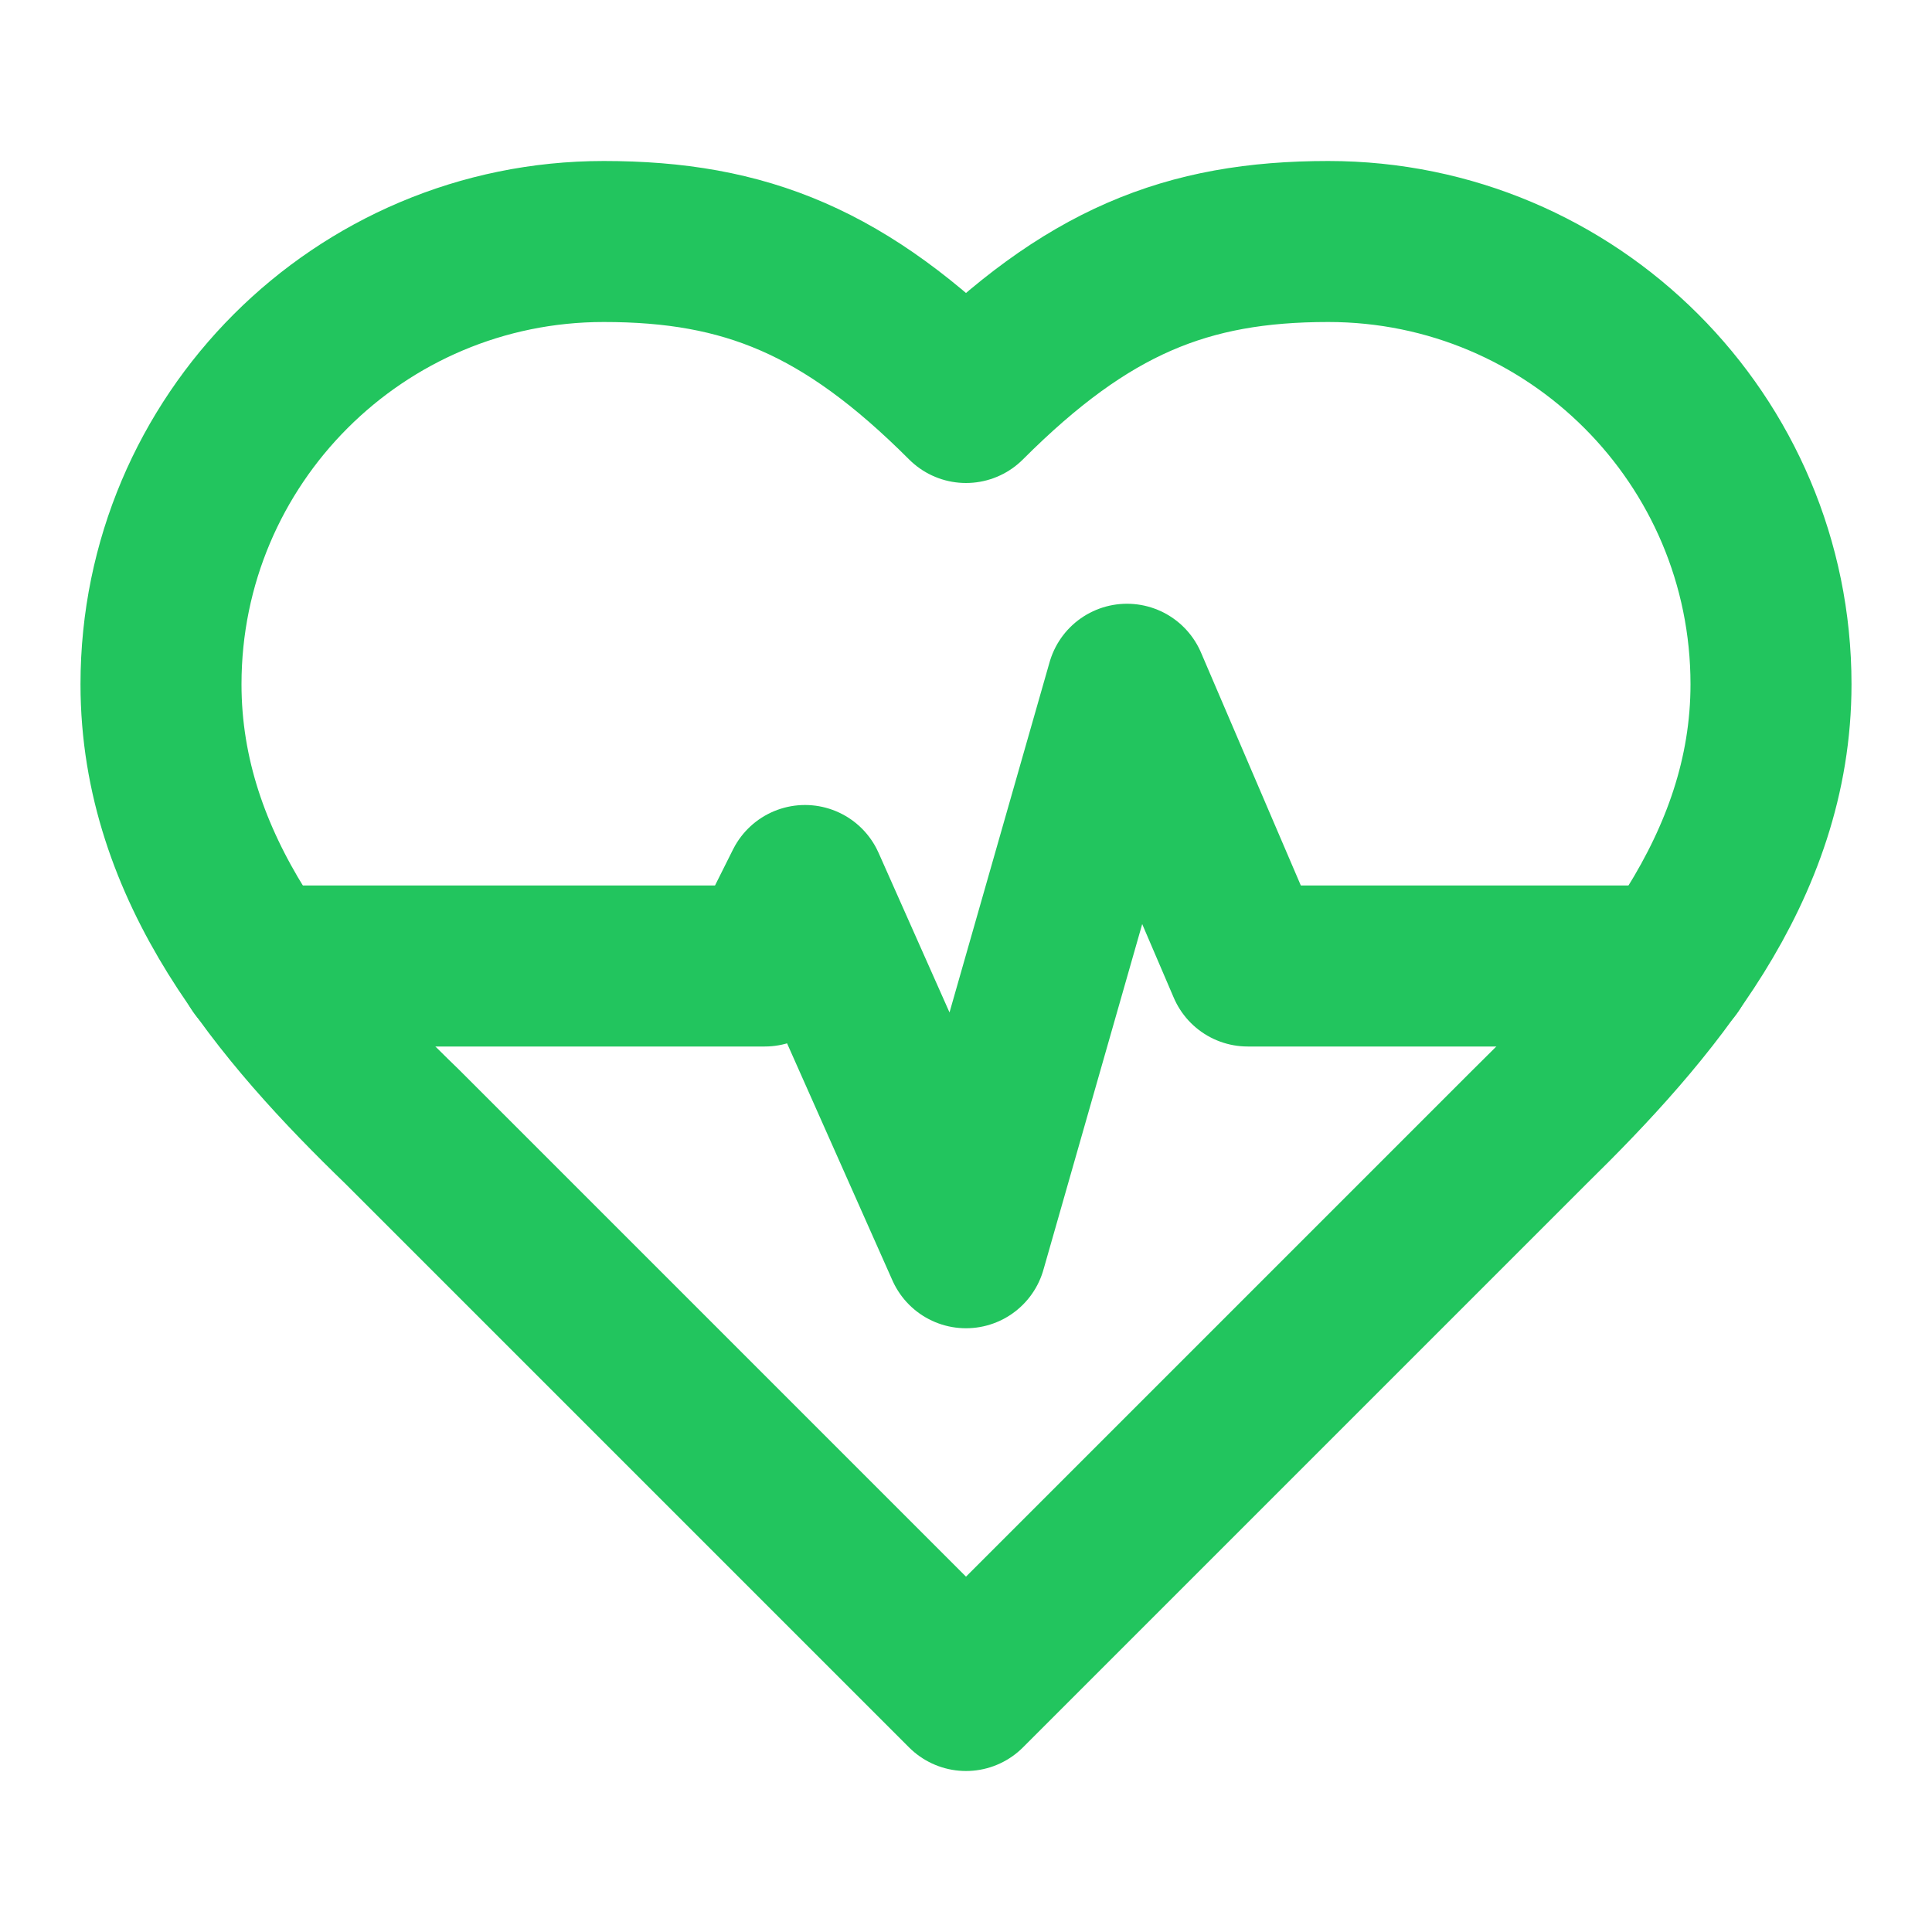
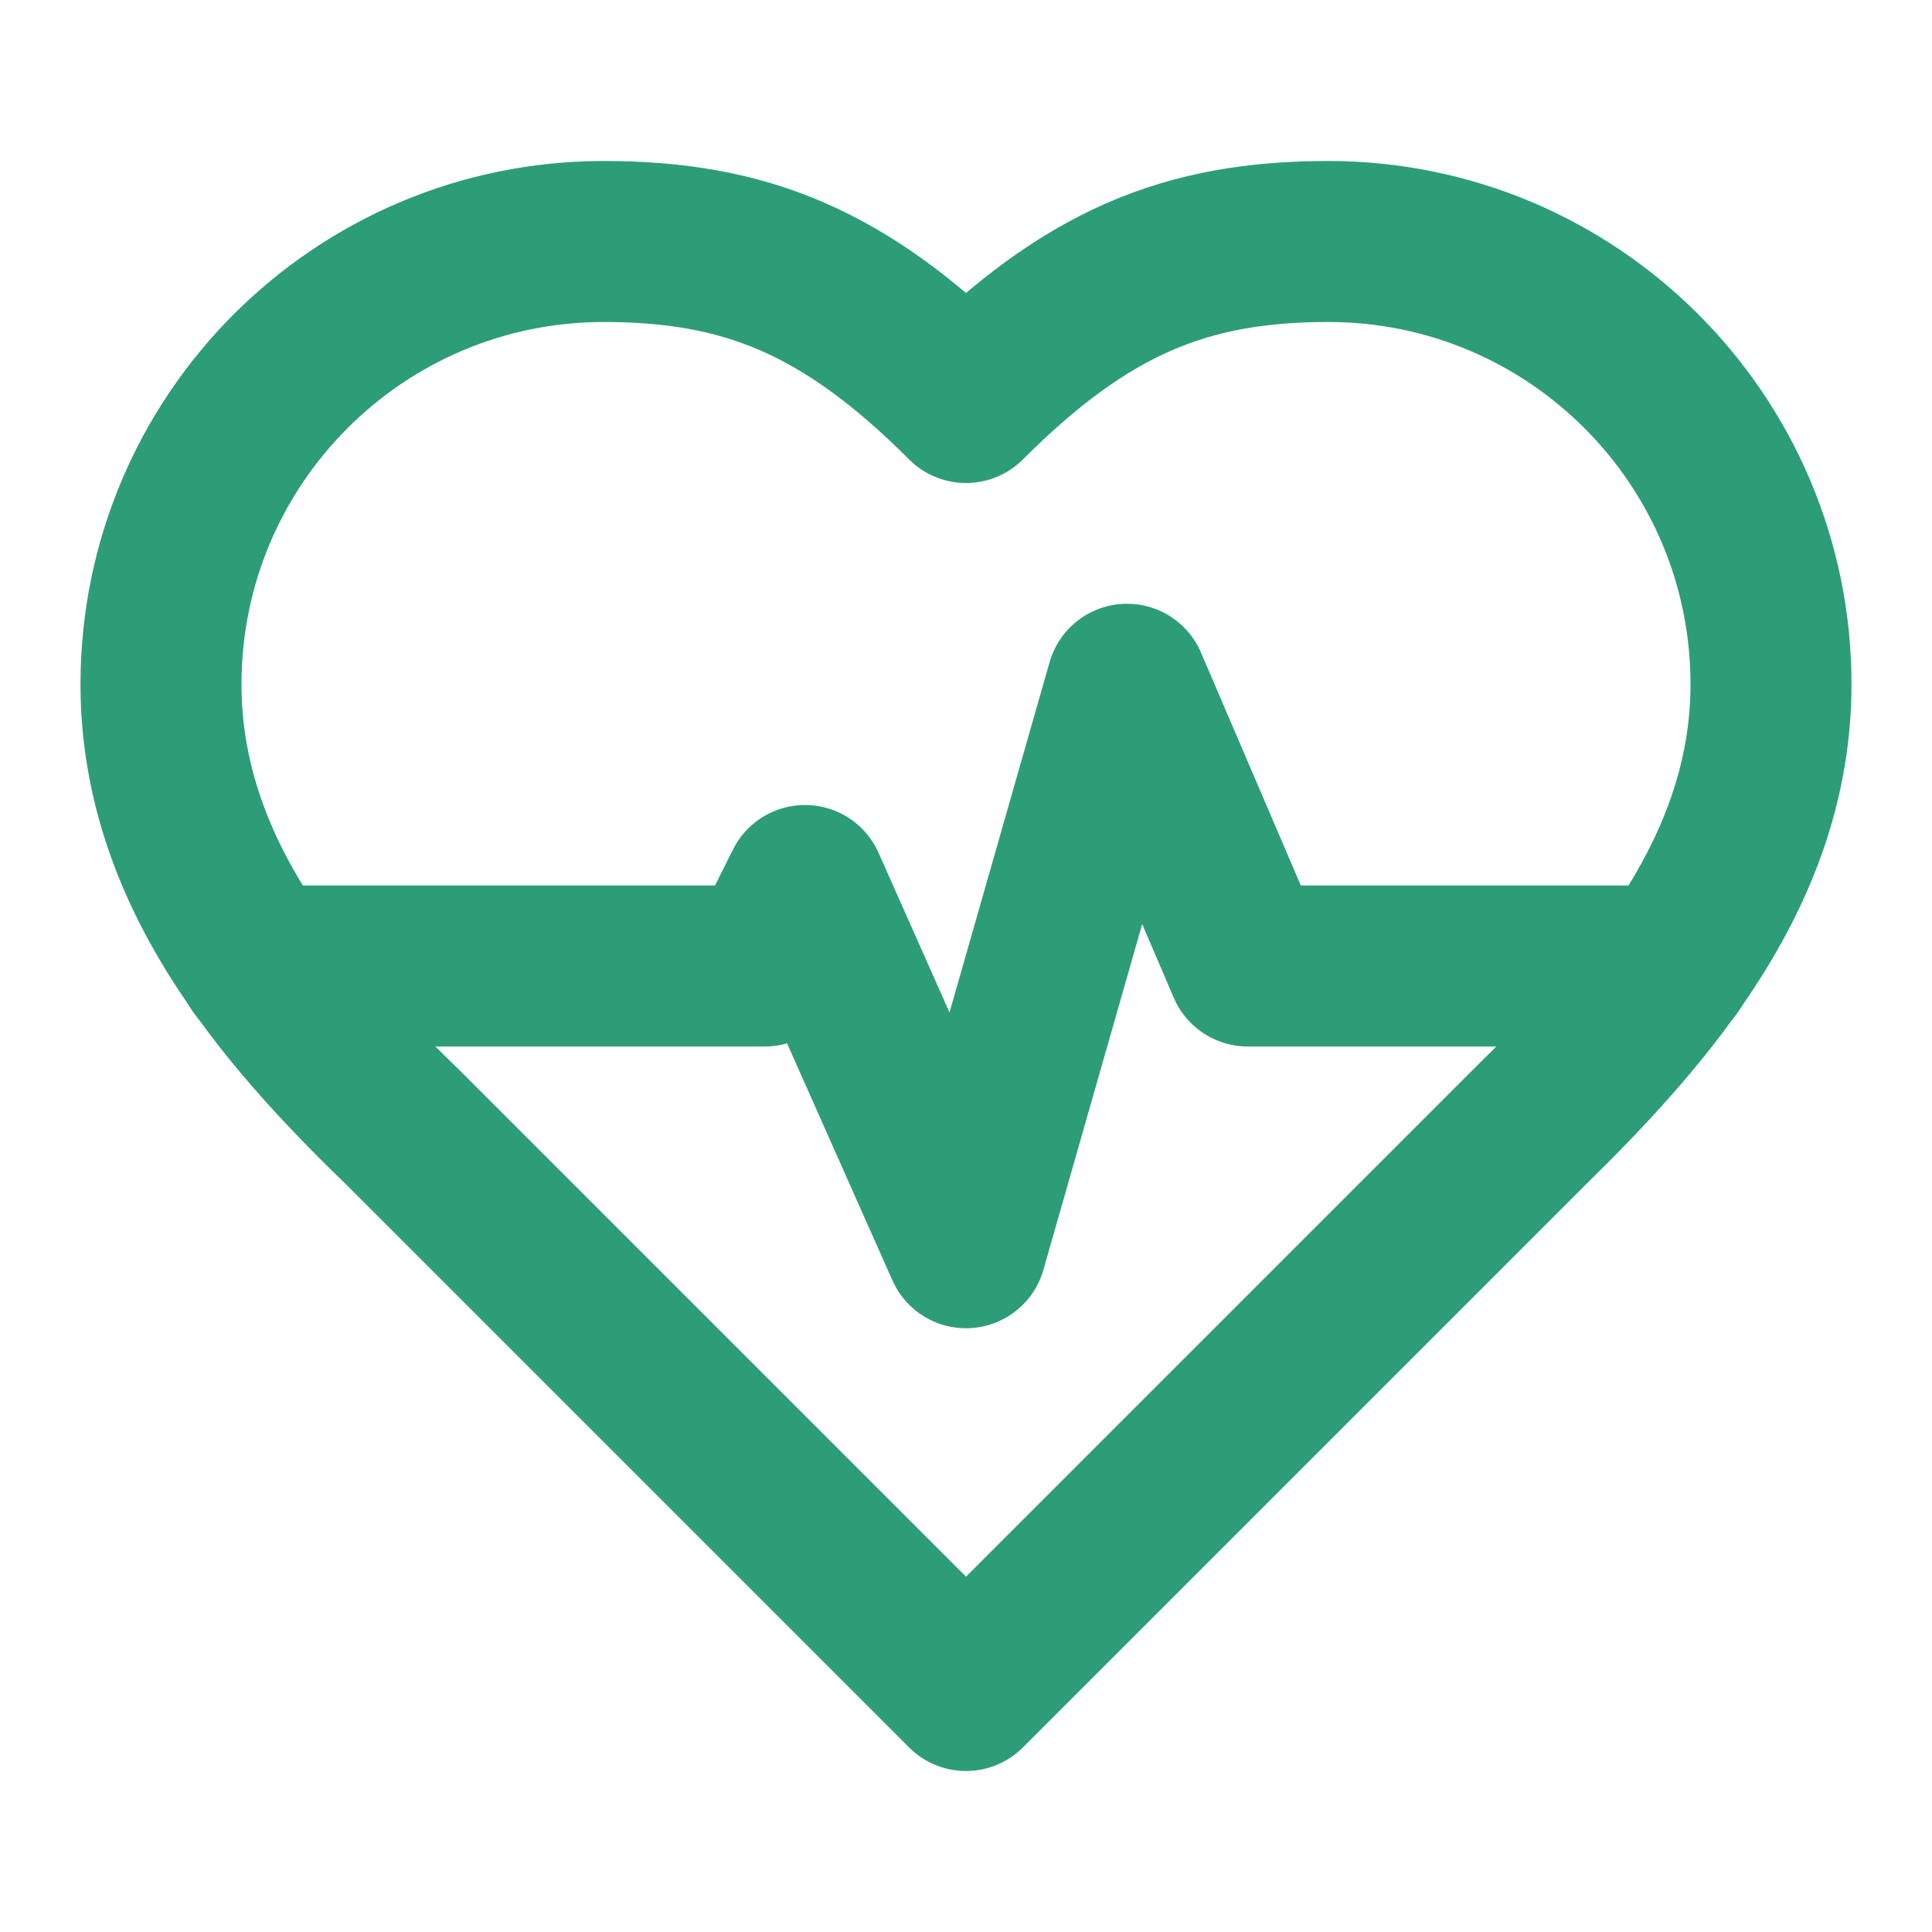
- <svg xmlns="http://www.w3.org/2000/svg" width="32" height="32" viewBox="0 0 24 24" fill="none" stroke="#22c55e" stroke-width="2" stroke-linecap="round" stroke-linejoin="round">
+ <svg xmlns="http://www.w3.org/2000/svg" width="32" height="32" viewBox="0 0 24 24" fill="none" stroke="#2d9d78" stroke-width="2" stroke-linecap="round" stroke-linejoin="round">
  <path d="M19 14c1.49-1.46 3-3.21 3-5.5A5.5 5.5 0 0 0 16.5 3c-1.76 0-3 .5-4.5 2-1.5-1.5-2.74-2-4.5-2A5.5 5.5 0 0 0 2 8.5c0 2.3 1.5 4.05 3 5.5l7 7Z" />
  <path d="M3.22 12H9.5l.5-1 2 4.5 2-7 1.5 3.5h5.27" />
</svg>
